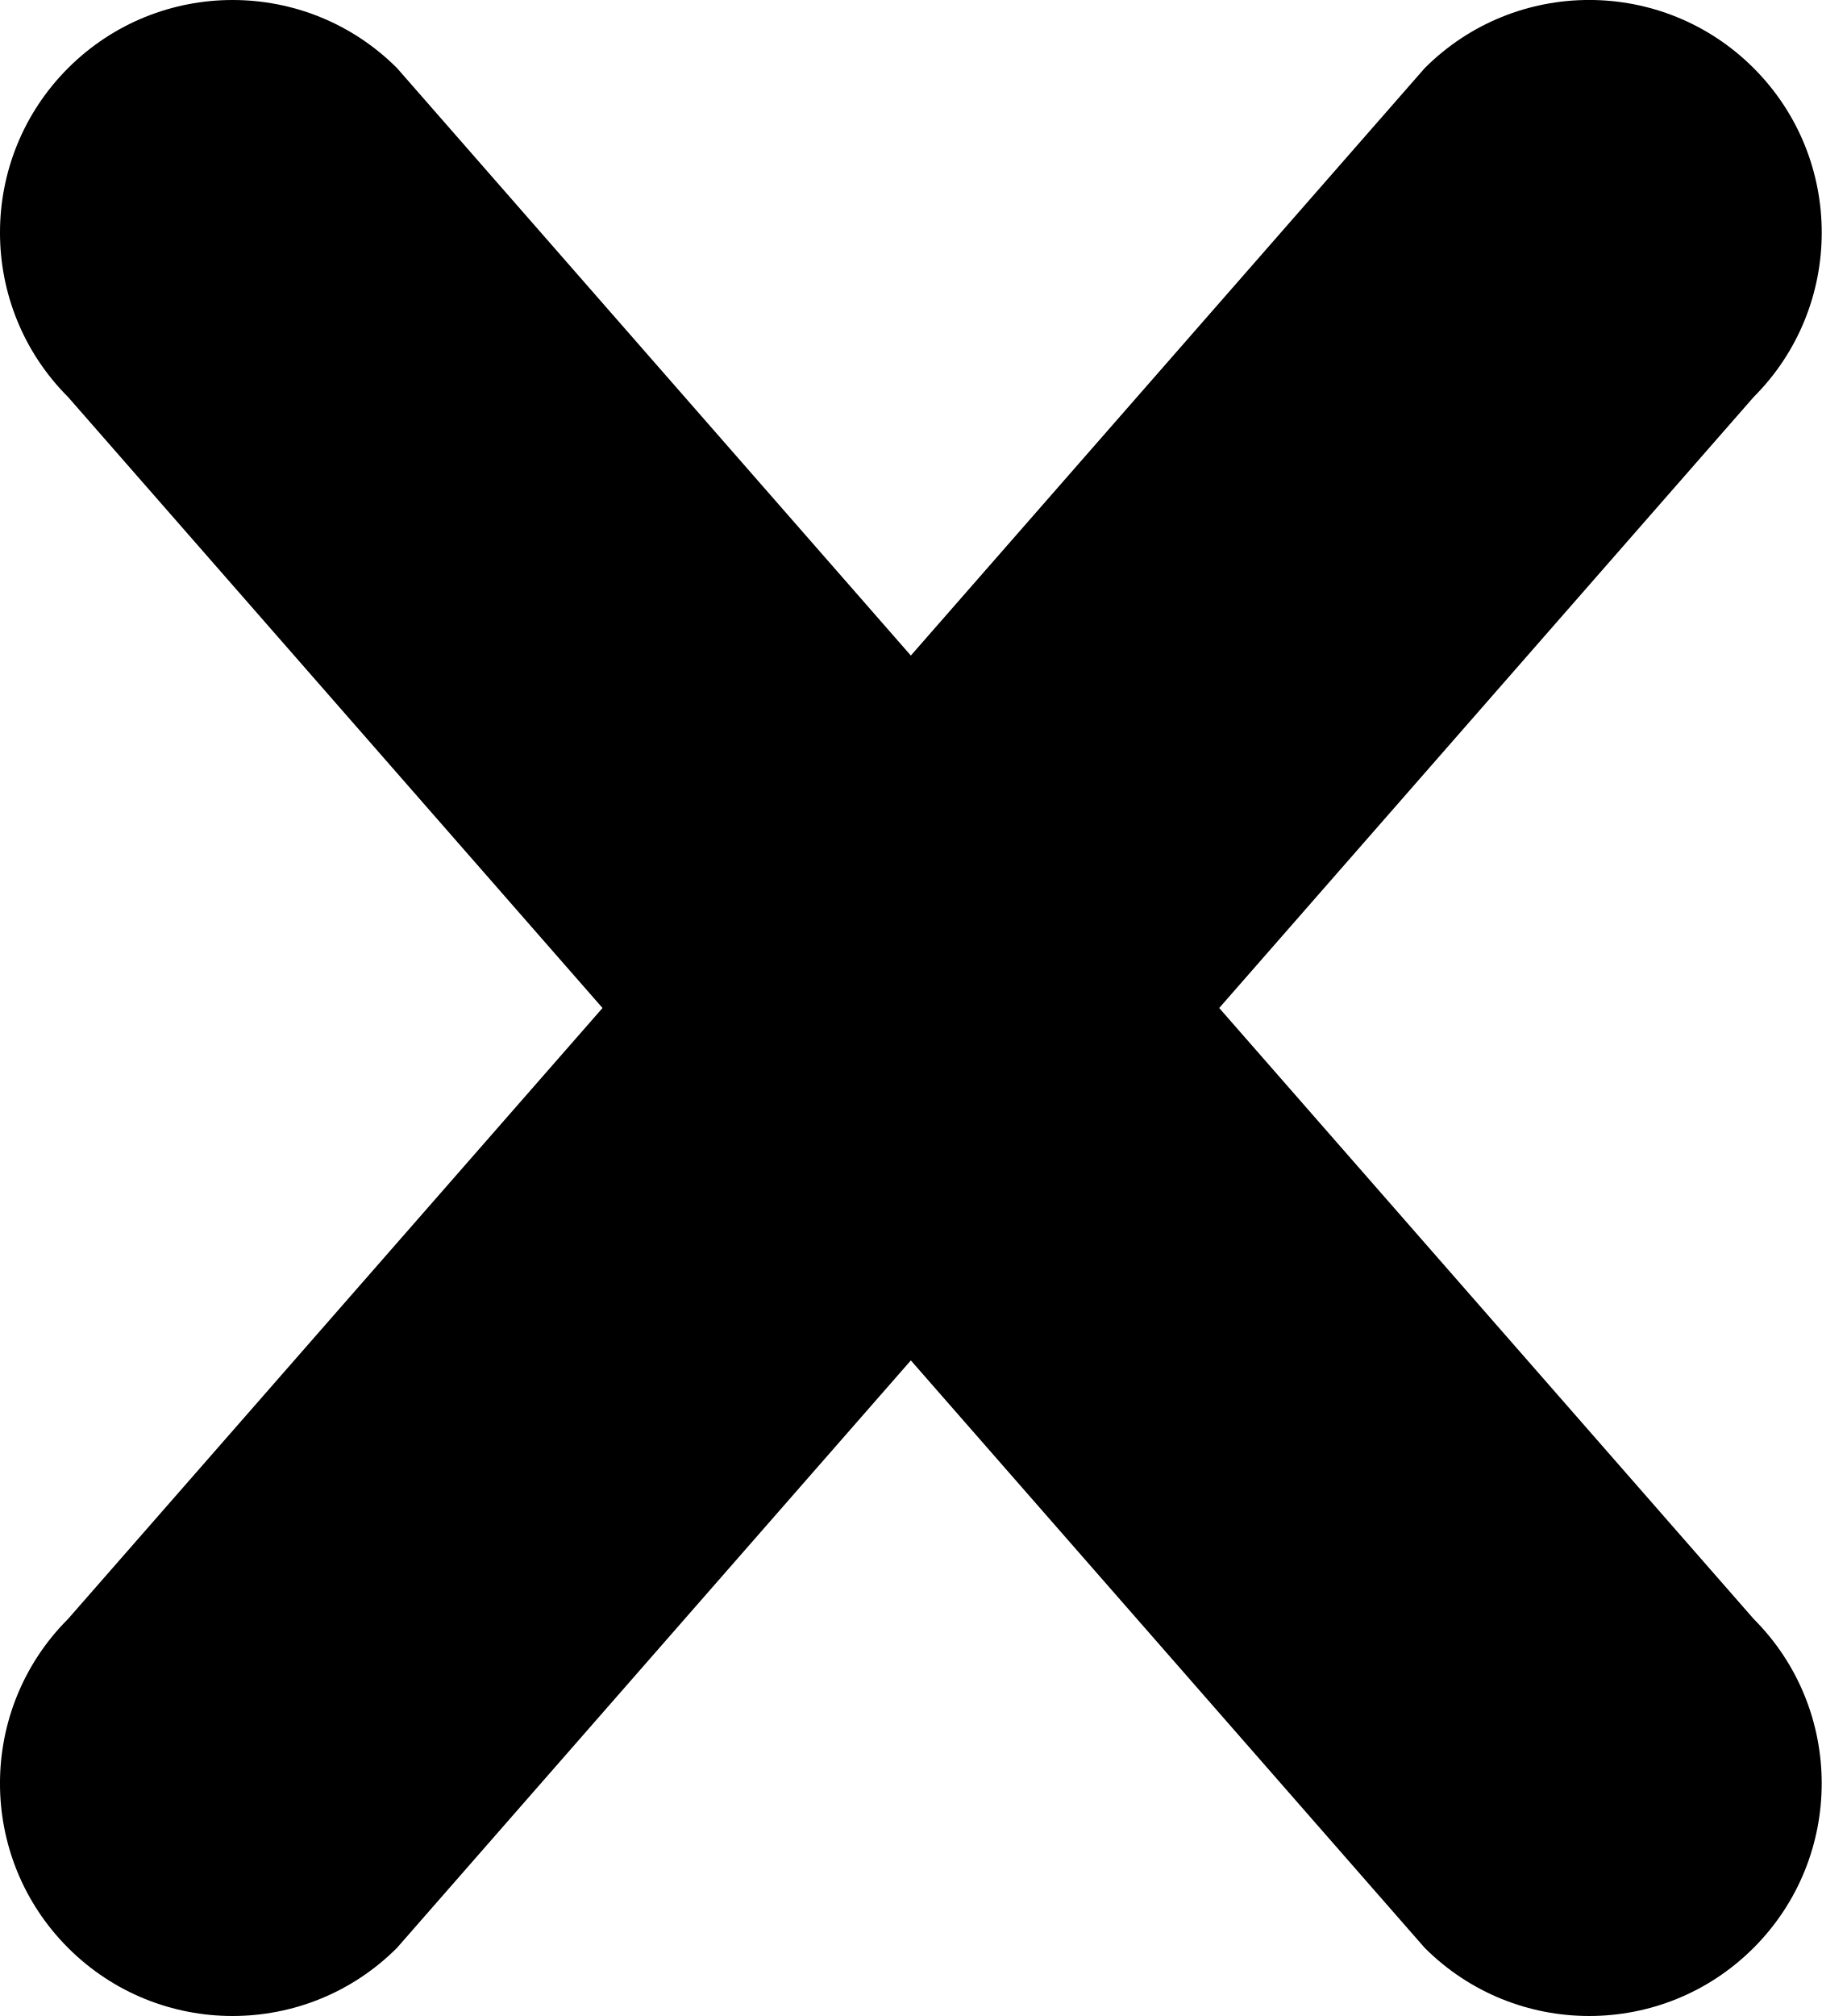
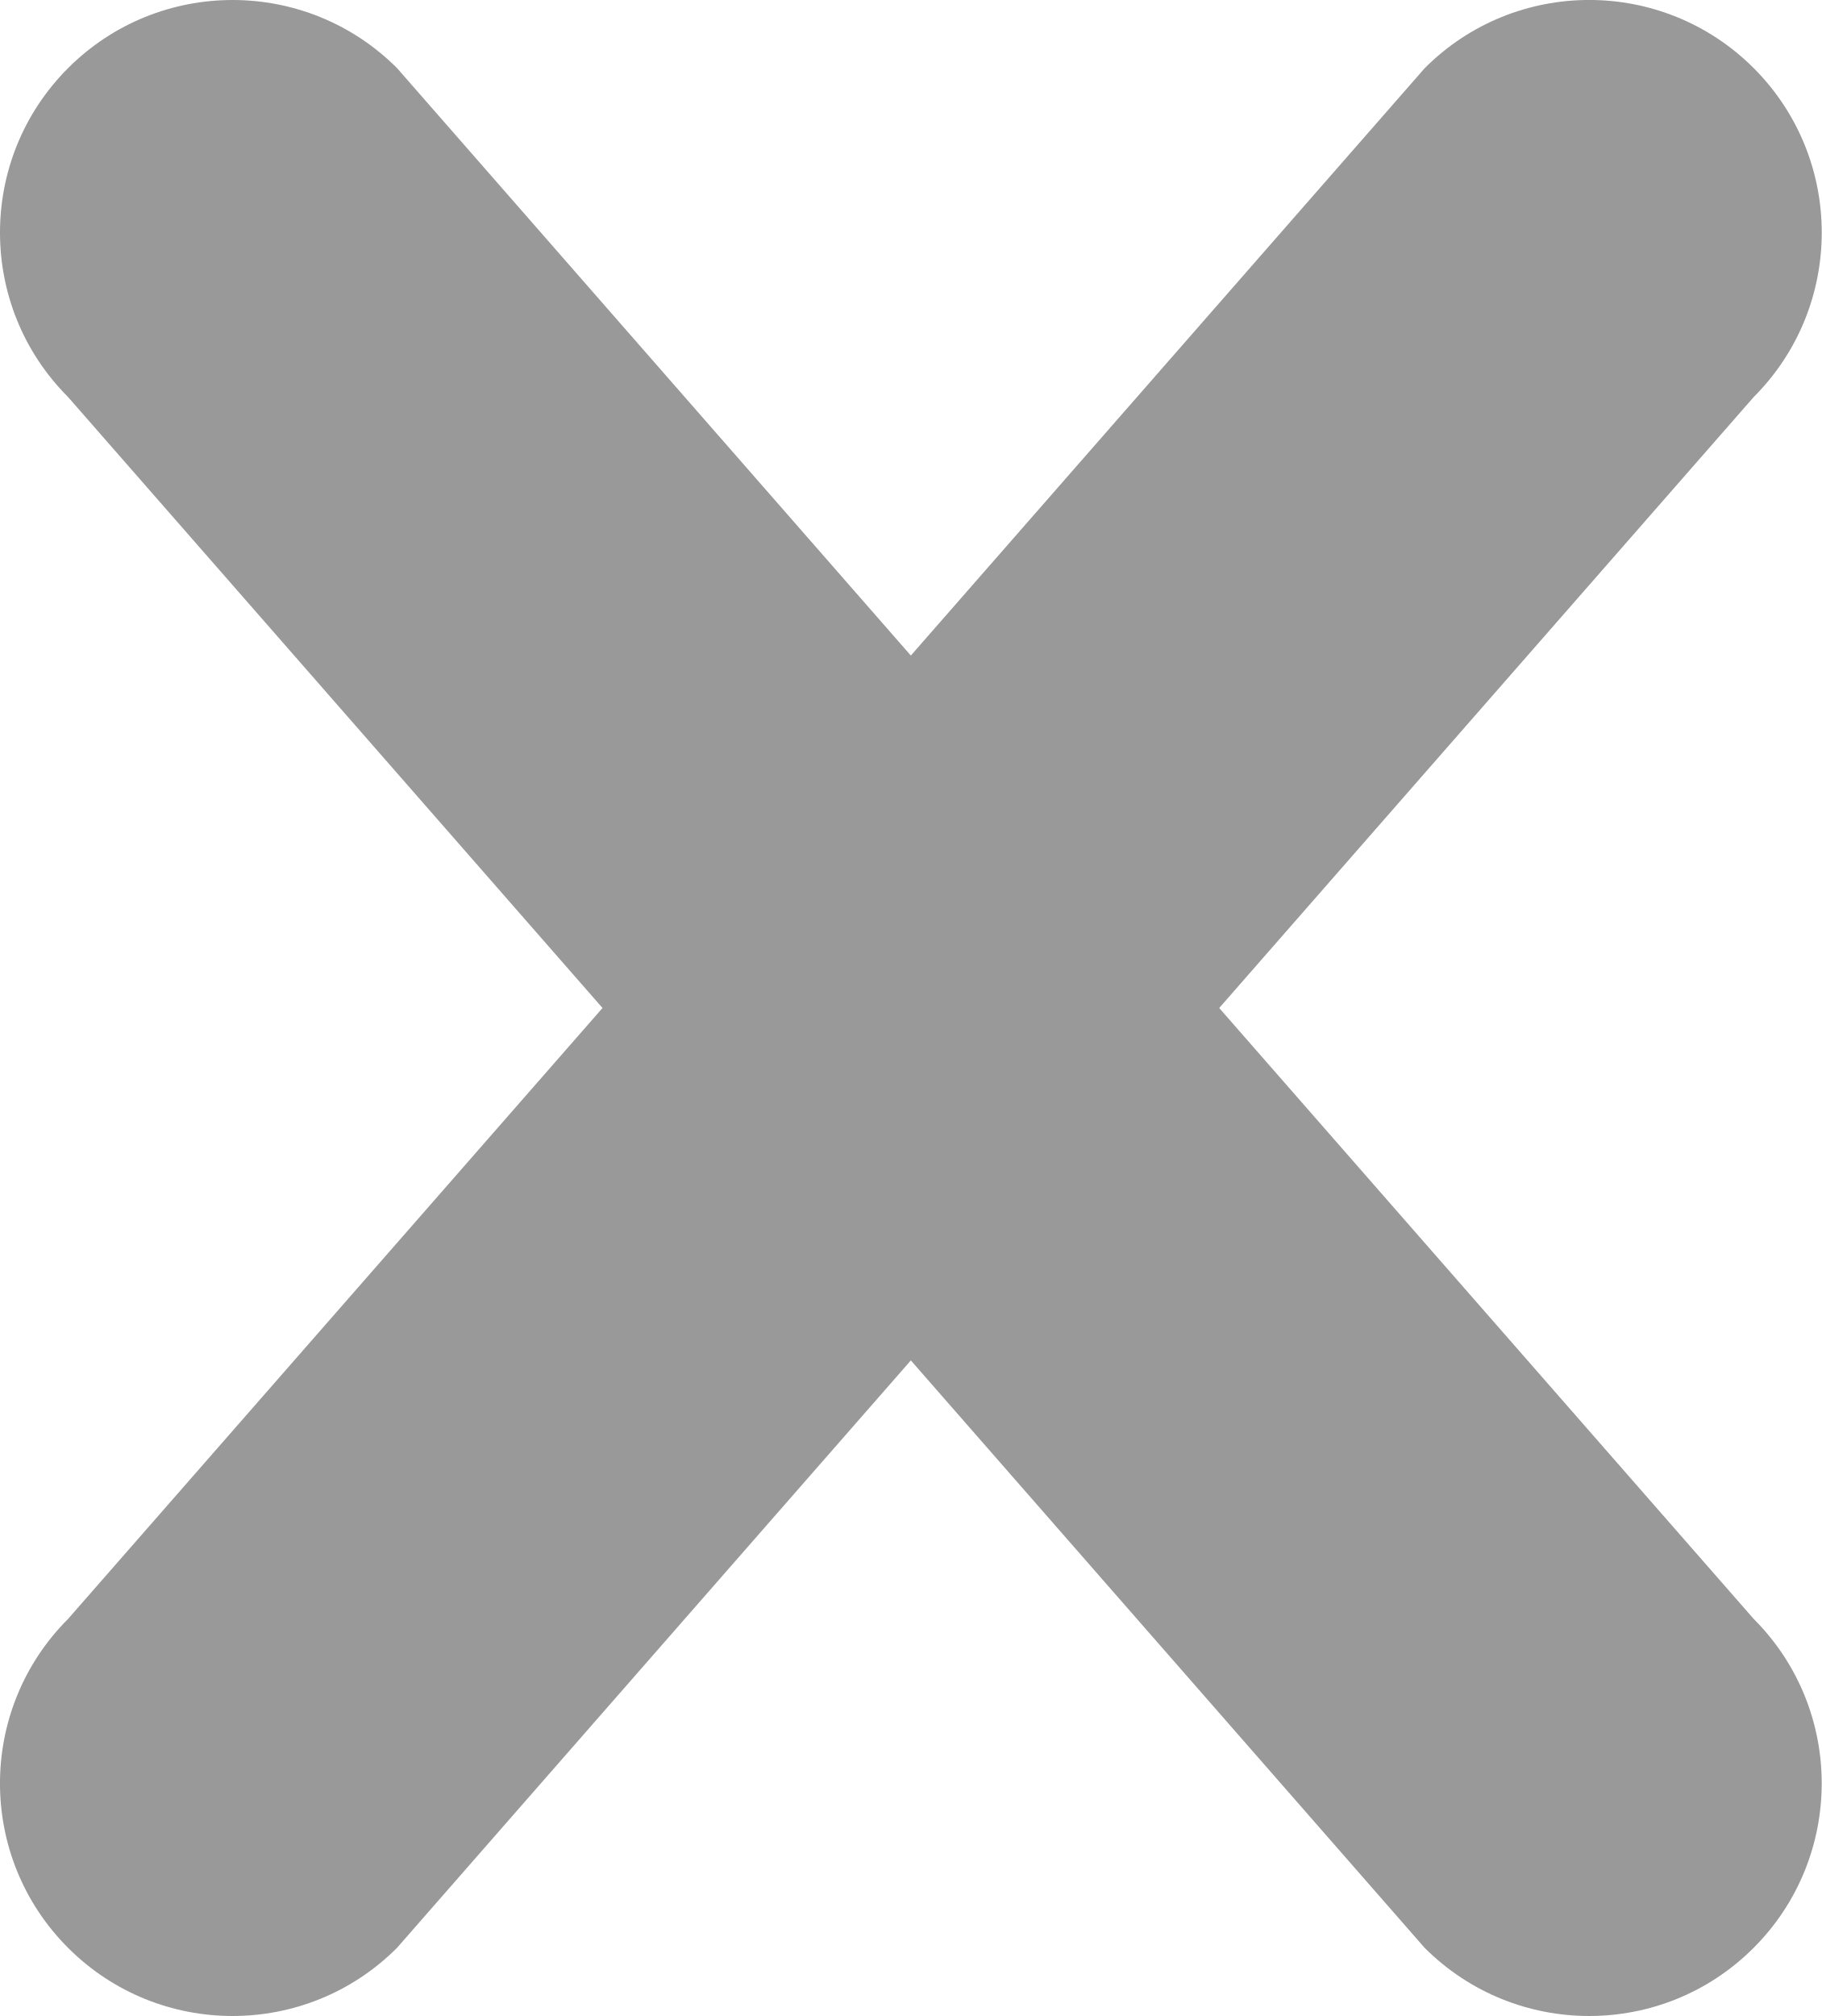
- <svg xmlns="http://www.w3.org/2000/svg" version="1.1" id="All_glyphs" x="0px" y="0px" width="47.001px" height="52px" viewBox="0 0 47.001 52" enable-background="new 0 0 47.001 52" xml:space="preserve">
+ <svg xmlns="http://www.w3.org/2000/svg" version="1.1" id="All_glyphs" x="0px" y="0px" width="47px" height="52px" viewBox="0 0 47 52" enable-background="new 0 0 47 52" xml:space="preserve">
  <g>
-     <path d="M45.244,41.757L31.456,26l13.788-15.758c2.343-2.344,2.343-6.143,0-8.486c-2.345-2.343-6.144-2.342-8.486,0.001   L23.5,16.909L10.244,1.757C7.901-0.585,4.102-0.586,1.757,1.756c-2.343,2.344-2.343,6.143,0,8.486L15.545,26L1.757,41.757   c-2.343,2.343-2.343,6.142-0.001,8.485c2.344,2.344,6.143,2.344,8.487,0L23.5,35.09l13.257,15.152c2.345,2.344,6.144,2.344,8.487,0   C47.586,47.899,47.586,44.1,45.244,41.757z" />
+     <path fill="#999999" d="M45.245,41.757L31.456,26l13.789-15.758c2.342-2.344,2.342-6.143,0-8.486   c-2.346-2.343-6.145-2.342-8.486,0.001L23.5,16.909L10.244,1.757C7.901-0.585,4.102-0.586,1.757,1.756   c-2.343,2.344-2.343,6.143,0,8.486L15.545,26L1.757,41.757c-2.343,2.343-2.343,6.142-0.001,8.485c2.344,2.344,6.143,2.344,8.487,0   L23.5,35.09l13.256,15.152c2.346,2.344,6.145,2.344,8.488,0C47.586,47.898,47.586,44.1,45.245,41.757z" />
  </g>
</svg>
